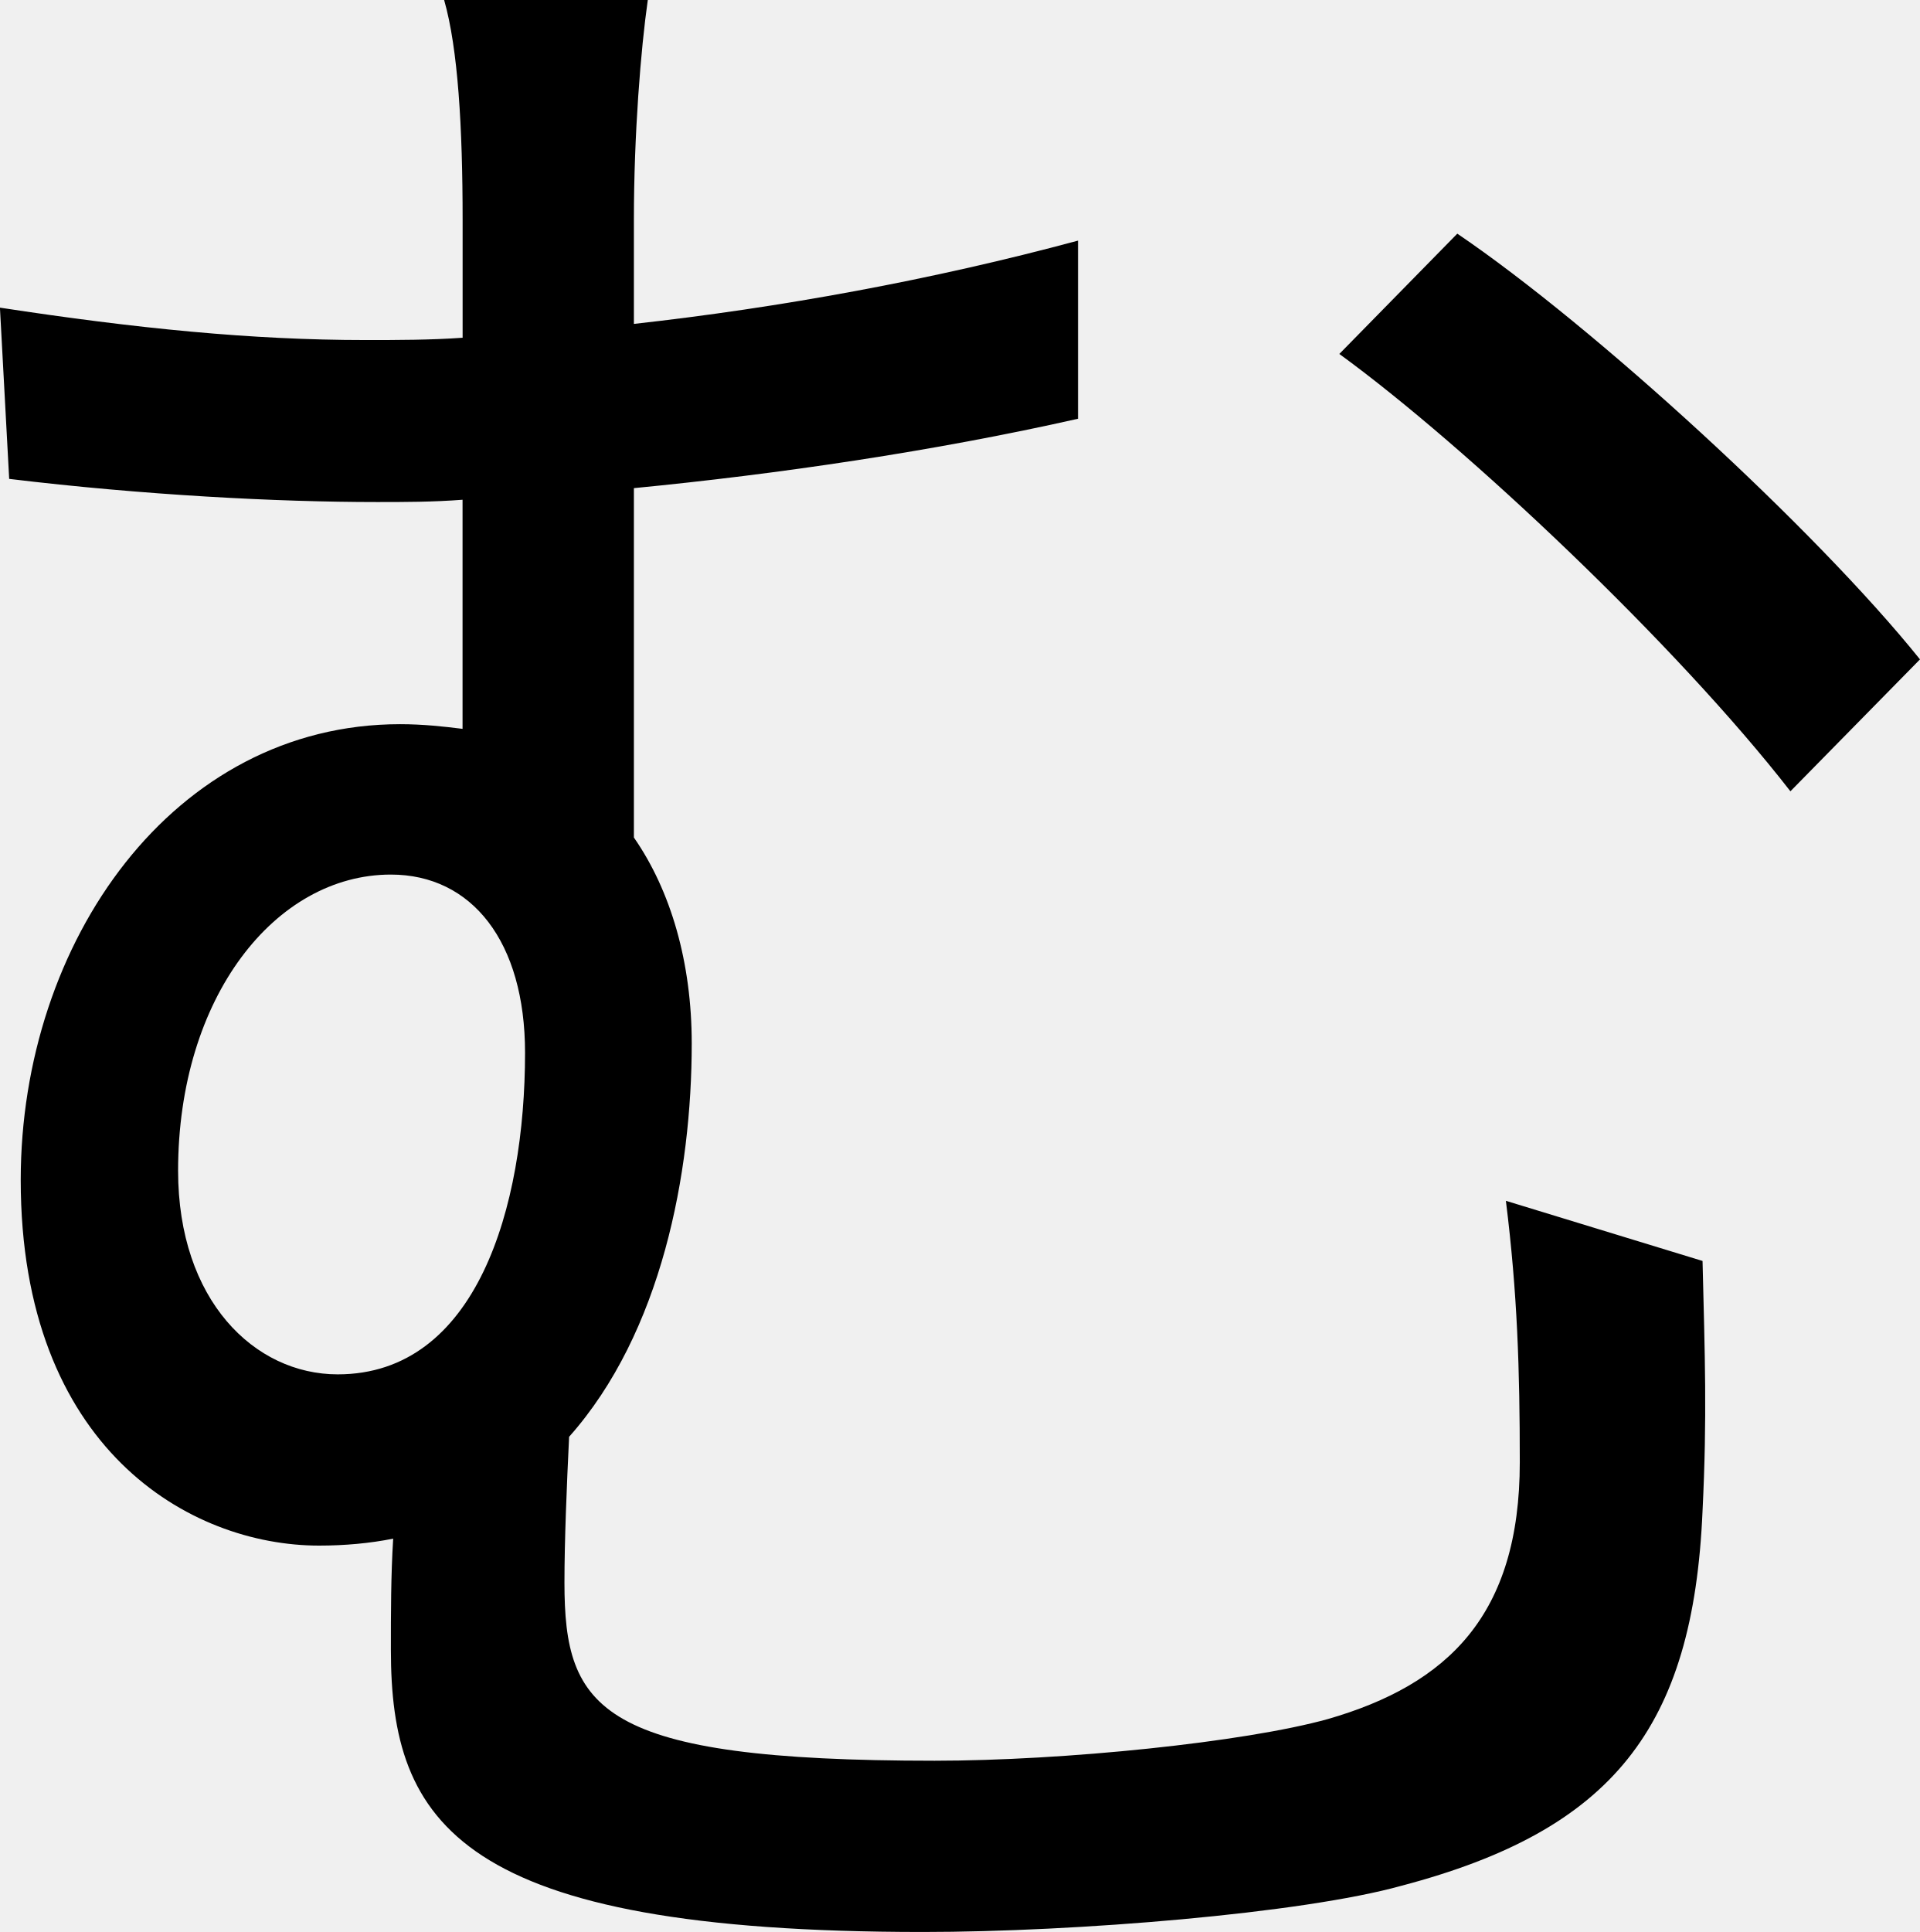
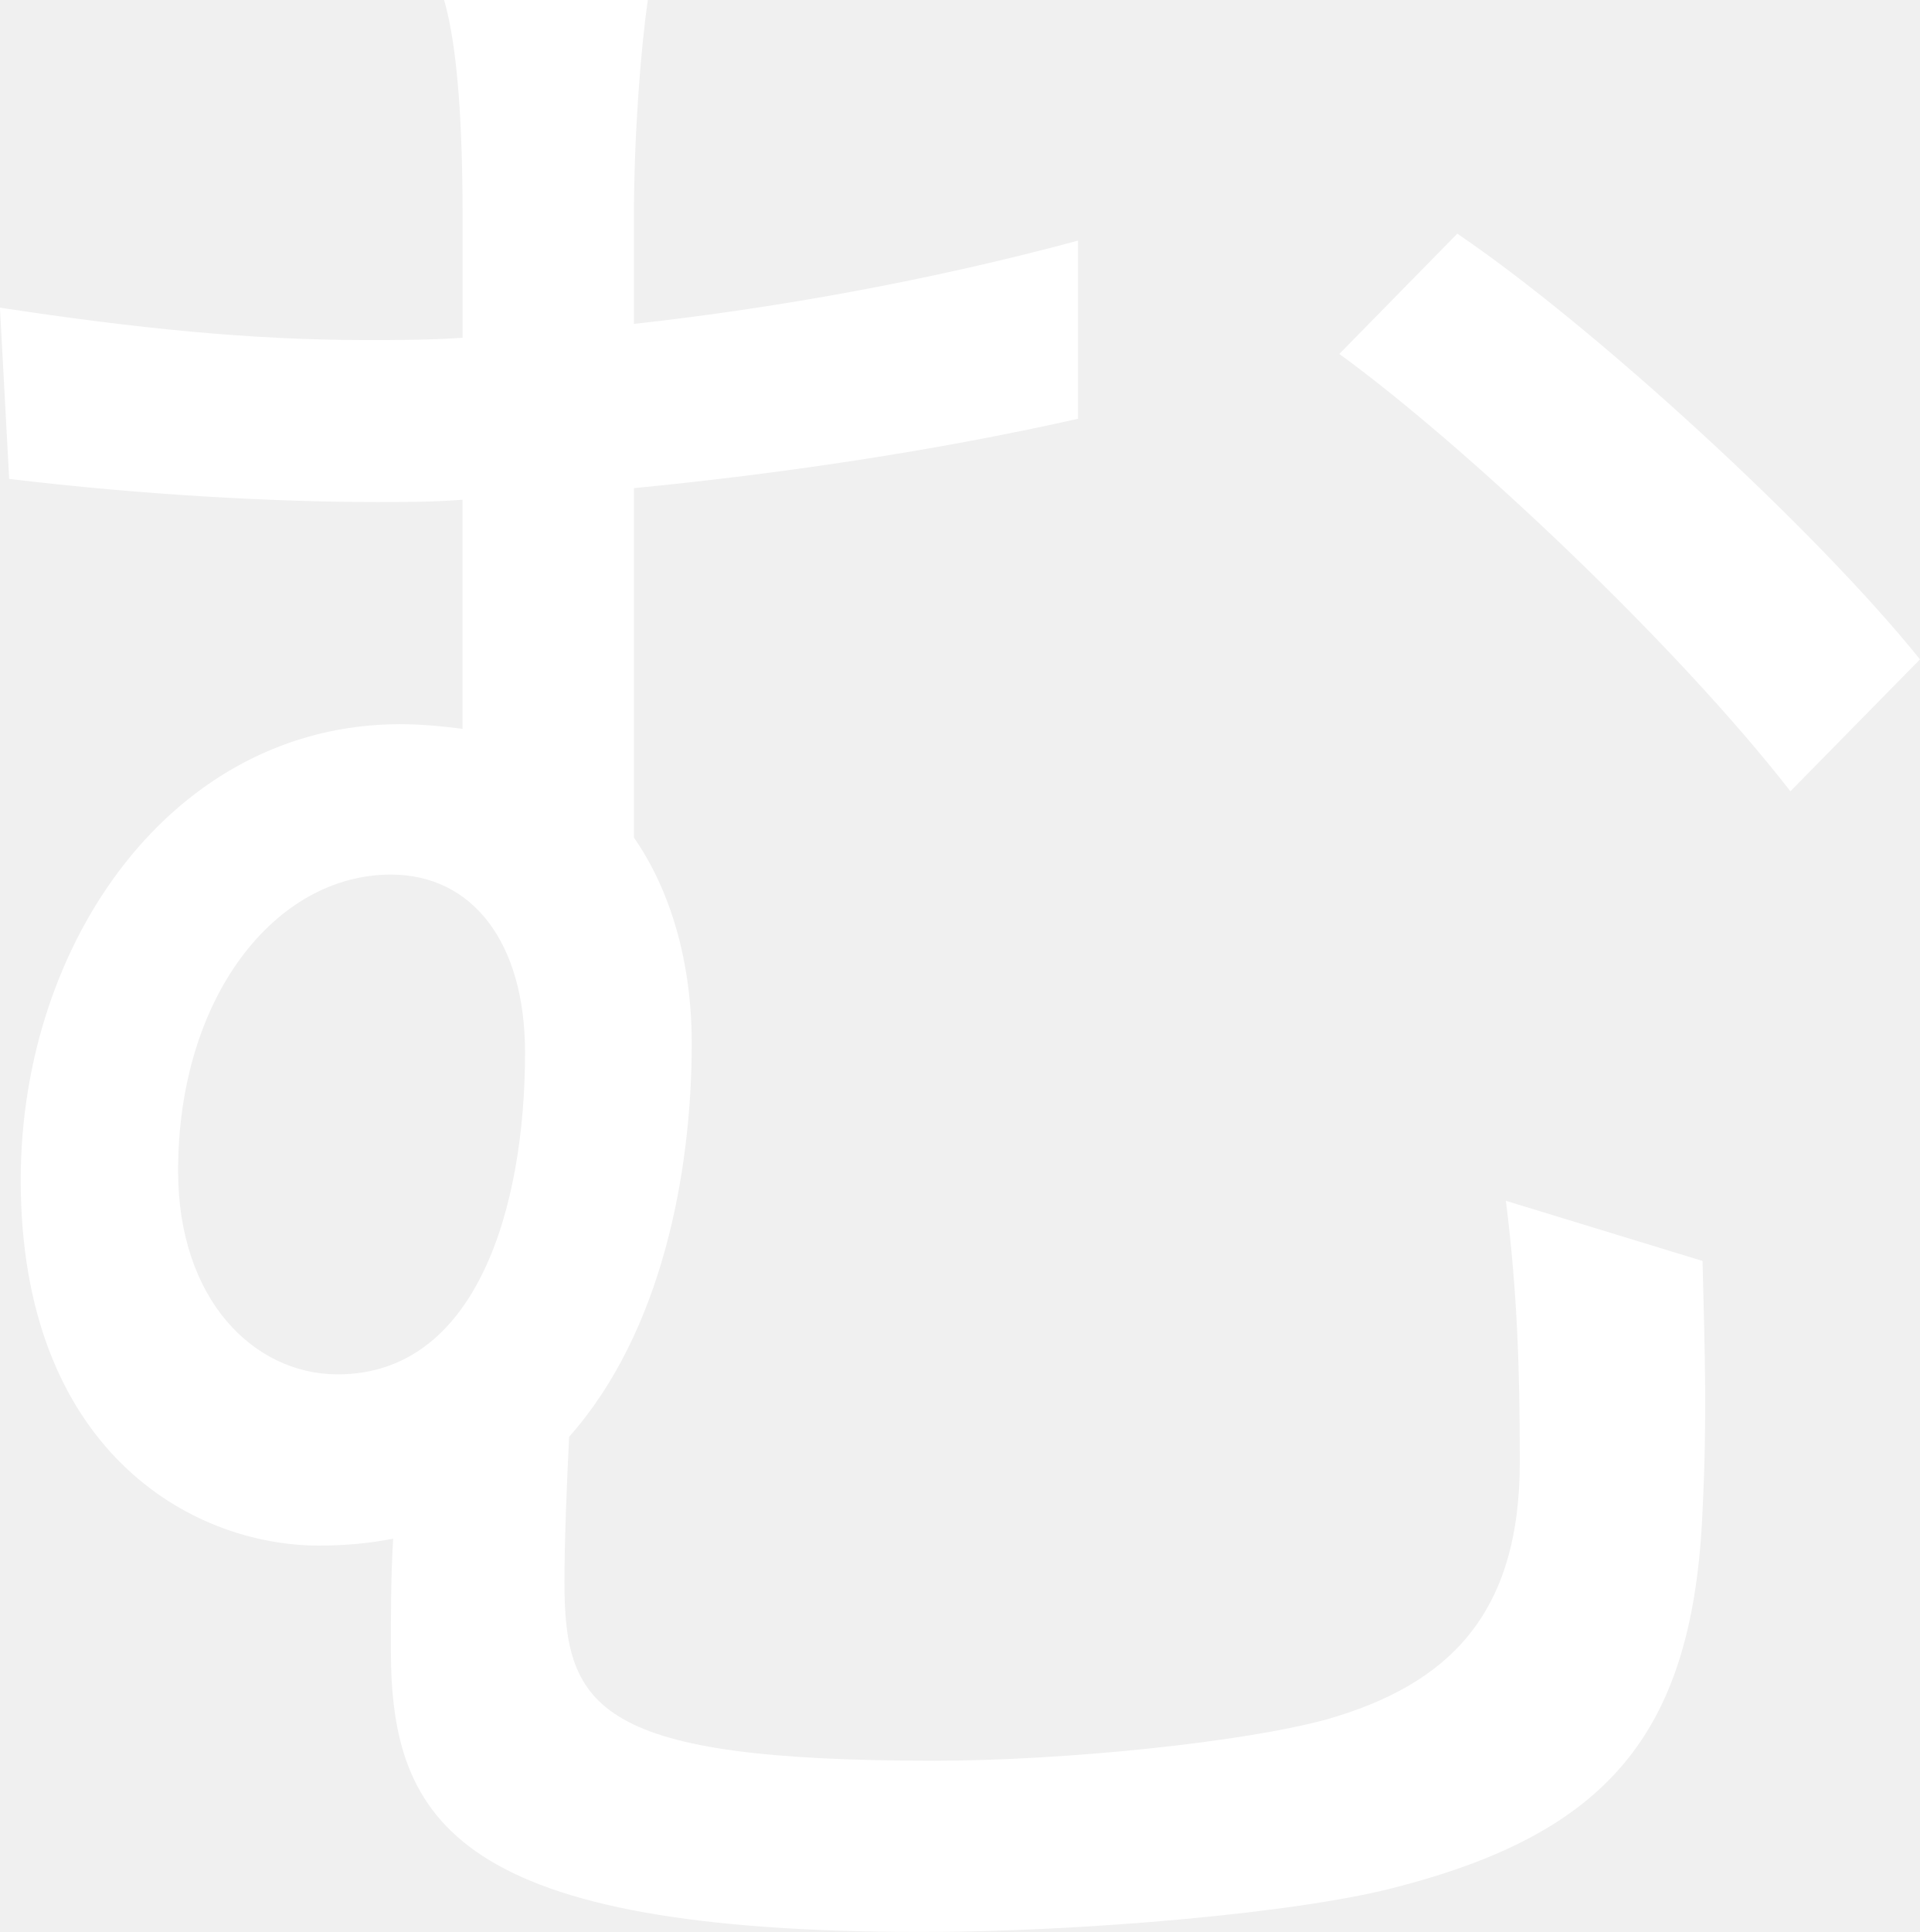
<svg xmlns="http://www.w3.org/2000/svg" width="29.28mm" height="29.457mm" version="1.1" viewBox="0 0 29.28 29.457">
  <g transform="translate(-18.624 -6.9214)">
    <g stroke-width=".265" aria-label="む">
-       <path d="m28.501 6.921h-3.104c0.212 0.741 0.282 1.94 0.282 3.351v1.799c-0.494 0.035-0.988 0.035-1.482 0.035-1.729 0-3.493-0.176-5.574-0.494l0.141 2.611c2.046 0.247 4.092 0.353 5.609 0.353 0.423 0 0.847 0 1.305-0.035v3.493c-0.282-0.035-0.6-0.071-0.953-0.071-3.457 0-5.785 3.316-5.785 6.95 0 4.092 2.575 5.574 4.551 5.574 0.388 0 0.776-0.035 1.129-0.106-0.035 0.564-0.035 1.129-0.035 1.693 0 2.646 1.023 4.304 8.114 4.304 2.328 0 5.785-0.282 7.303-0.706 3.21-0.847 4.445-2.399 4.586-5.715 0.071-1.446 0.035-2.364 0-3.81l-2.999-0.917c0.176 1.411 0.212 2.575 0.212 3.986 0 2.328-1.094 3.387-2.928 3.916-1.27 0.353-4.022 0.635-5.997 0.635-5.115 0-5.644-0.776-5.644-2.716 0-0.635 0.035-1.482 0.071-2.223 1.411-1.587 1.87-4.022 1.87-5.997 0-1.235-0.318-2.328-0.882-3.14v-5.327c2.187-0.212 4.586-0.564 6.773-1.058v-2.716c-2.223 0.6-4.551 1.023-6.773 1.27v-1.587c0-1.305 0.106-2.611 0.212-3.351zm12.347 3.563-1.799 1.834c1.94 1.411 5.151 4.445 6.879 6.668l1.976-2.011c-1.587-1.976-4.974-5.08-7.056-6.491zm-17.074 17.392c-1.27 0-2.434-1.129-2.434-3.104 0-2.646 1.482-4.516 3.245-4.516 1.235 0 2.046 1.023 2.046 2.716 0 2.364-0.741 4.904-2.857 4.904z" />
+       <path fill="white" d="m28.501 6.921h-3.104c0.212 0.741 0.282 1.94 0.282 3.351v1.799c-0.494 0.035-0.988 0.035-1.482 0.035-1.729 0-3.493-0.176-5.574-0.494l0.141 2.611c2.046 0.247 4.092 0.353 5.609 0.353 0.423 0 0.847 0 1.305-0.035v3.493c-0.282-0.035-0.6-0.071-0.953-0.071-3.457 0-5.785 3.316-5.785 6.95 0 4.092 2.575 5.574 4.551 5.574 0.388 0 0.776-0.035 1.129-0.106-0.035 0.564-0.035 1.129-0.035 1.693 0 2.646 1.023 4.304 8.114 4.304 2.328 0 5.785-0.282 7.303-0.706 3.21-0.847 4.445-2.399 4.586-5.715 0.071-1.446 0.035-2.364 0-3.81l-2.999-0.917c0.176 1.411 0.212 2.575 0.212 3.986 0 2.328-1.094 3.387-2.928 3.916-1.27 0.353-4.022 0.635-5.997 0.635-5.115 0-5.644-0.776-5.644-2.716 0-0.635 0.035-1.482 0.071-2.223 1.411-1.587 1.87-4.022 1.87-5.997 0-1.235-0.318-2.328-0.882-3.14v-5.327c2.187-0.212 4.586-0.564 6.773-1.058v-2.716c-2.223 0.6-4.551 1.023-6.773 1.27v-1.587c0-1.305 0.106-2.611 0.212-3.351zm12.347 3.563-1.799 1.834c1.94 1.411 5.151 4.445 6.879 6.668l1.976-2.011c-1.587-1.976-4.974-5.08-7.056-6.491zm-17.074 17.392c-1.27 0-2.434-1.129-2.434-3.104 0-2.646 1.482-4.516 3.245-4.516 1.235 0 2.046 1.023 2.046 2.716 0 2.364-0.741 4.904-2.857 4.904z" />
    </g>
  </g>
</svg>
